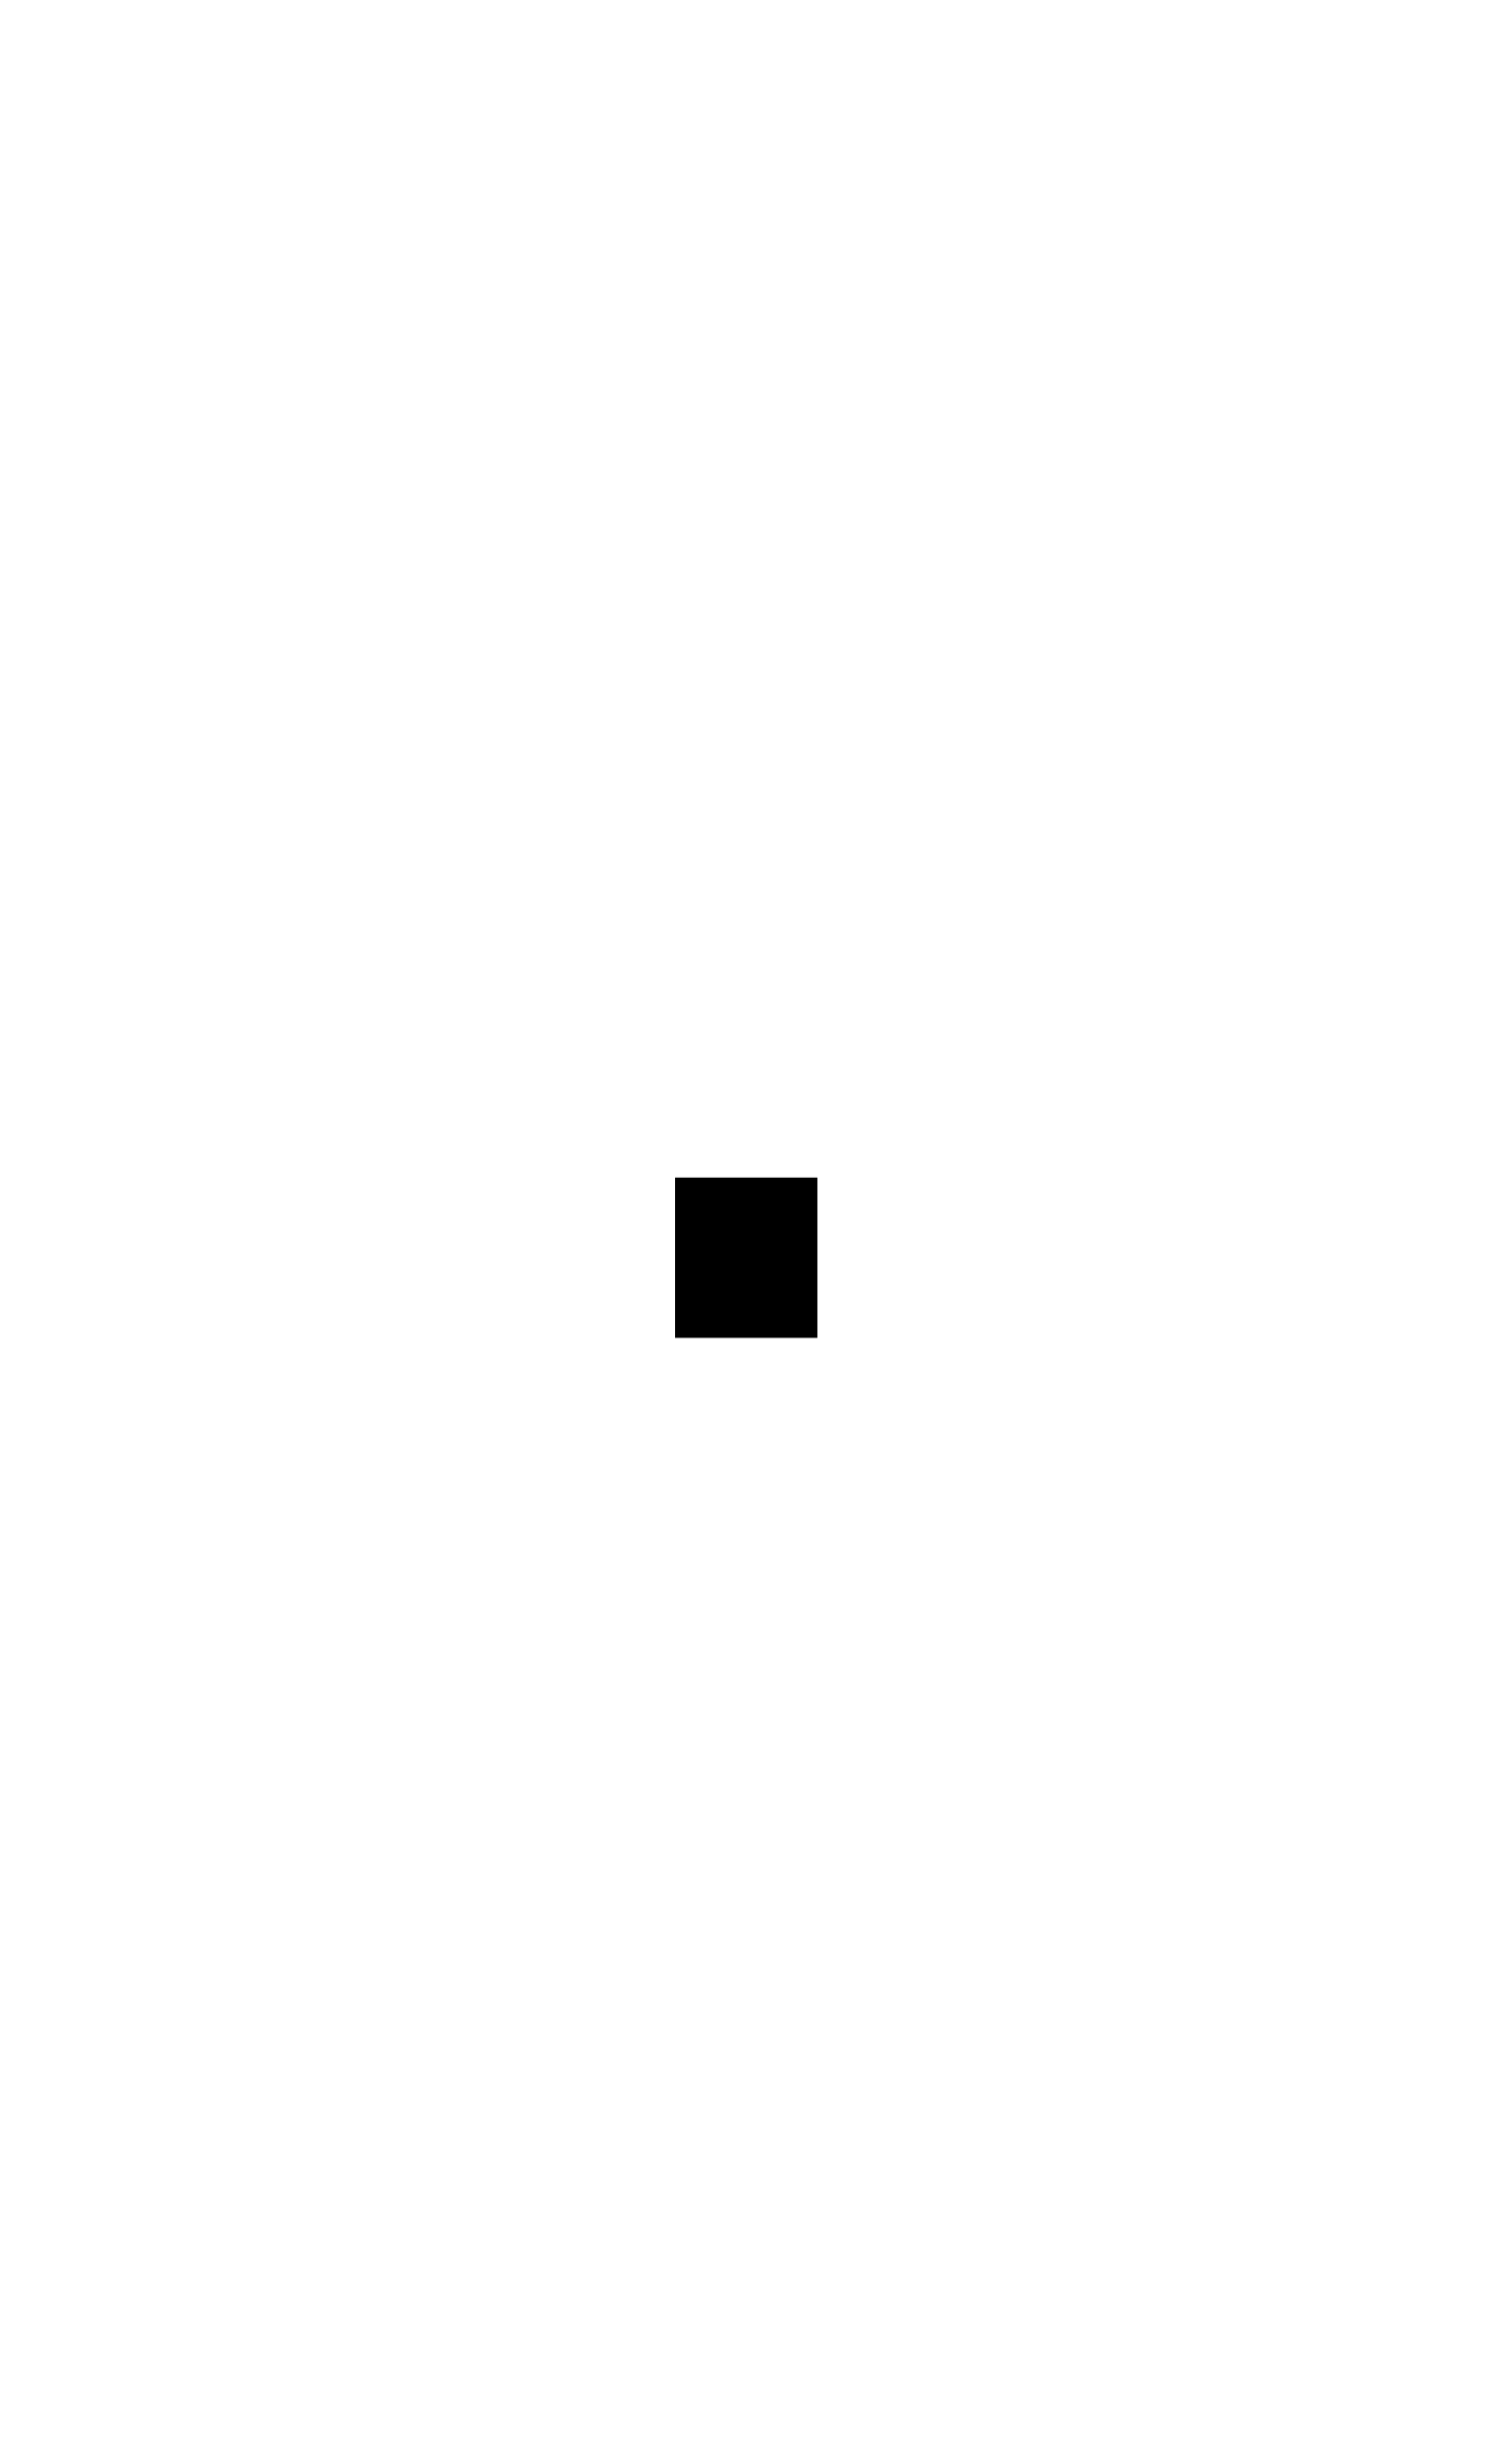
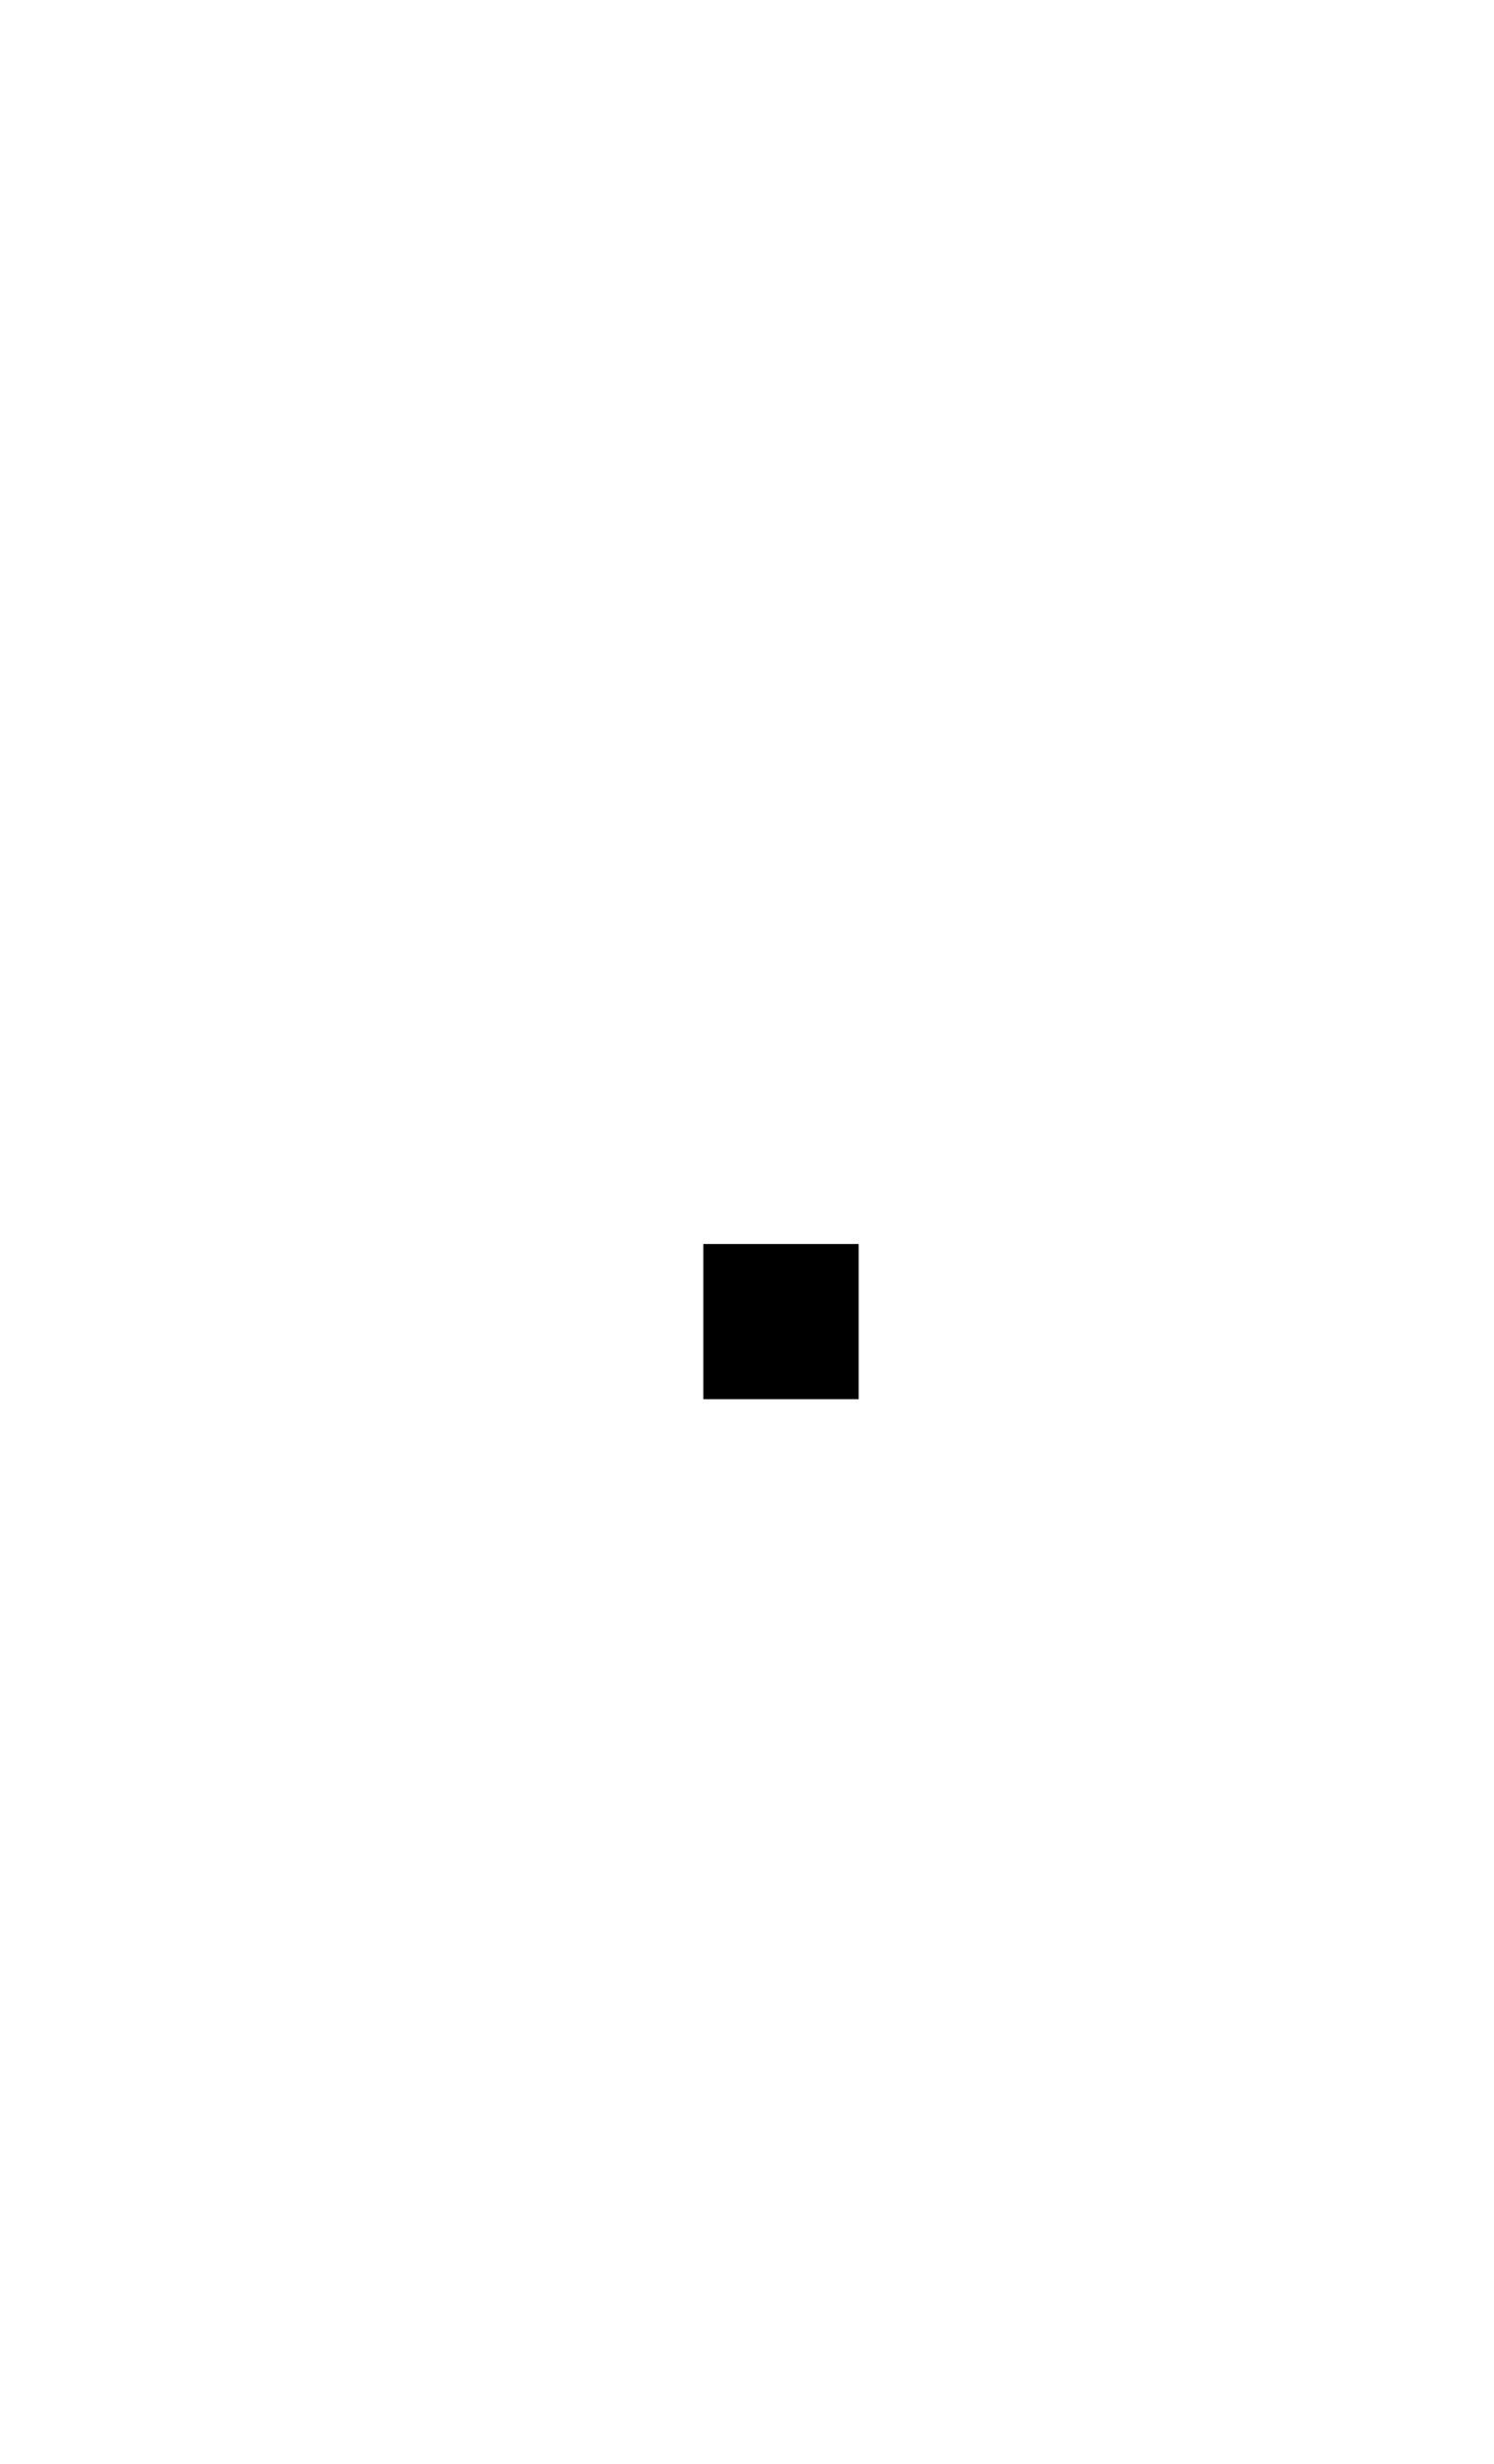
<svg xmlns="http://www.w3.org/2000/svg" viewBox="-50 -83 100 165">
  <style>
    .symbol {
      fill: #000;
      text-anchor: middle;
      dominant-baseline: middle;
-       font-family: Arial, sans-serif;
+       font-family: Helvetica, Arial, sans-serif;
    }
  </style>
  <text cx="50%" cy="50%" font-size="100" class="symbol">·</text>
</svg>
